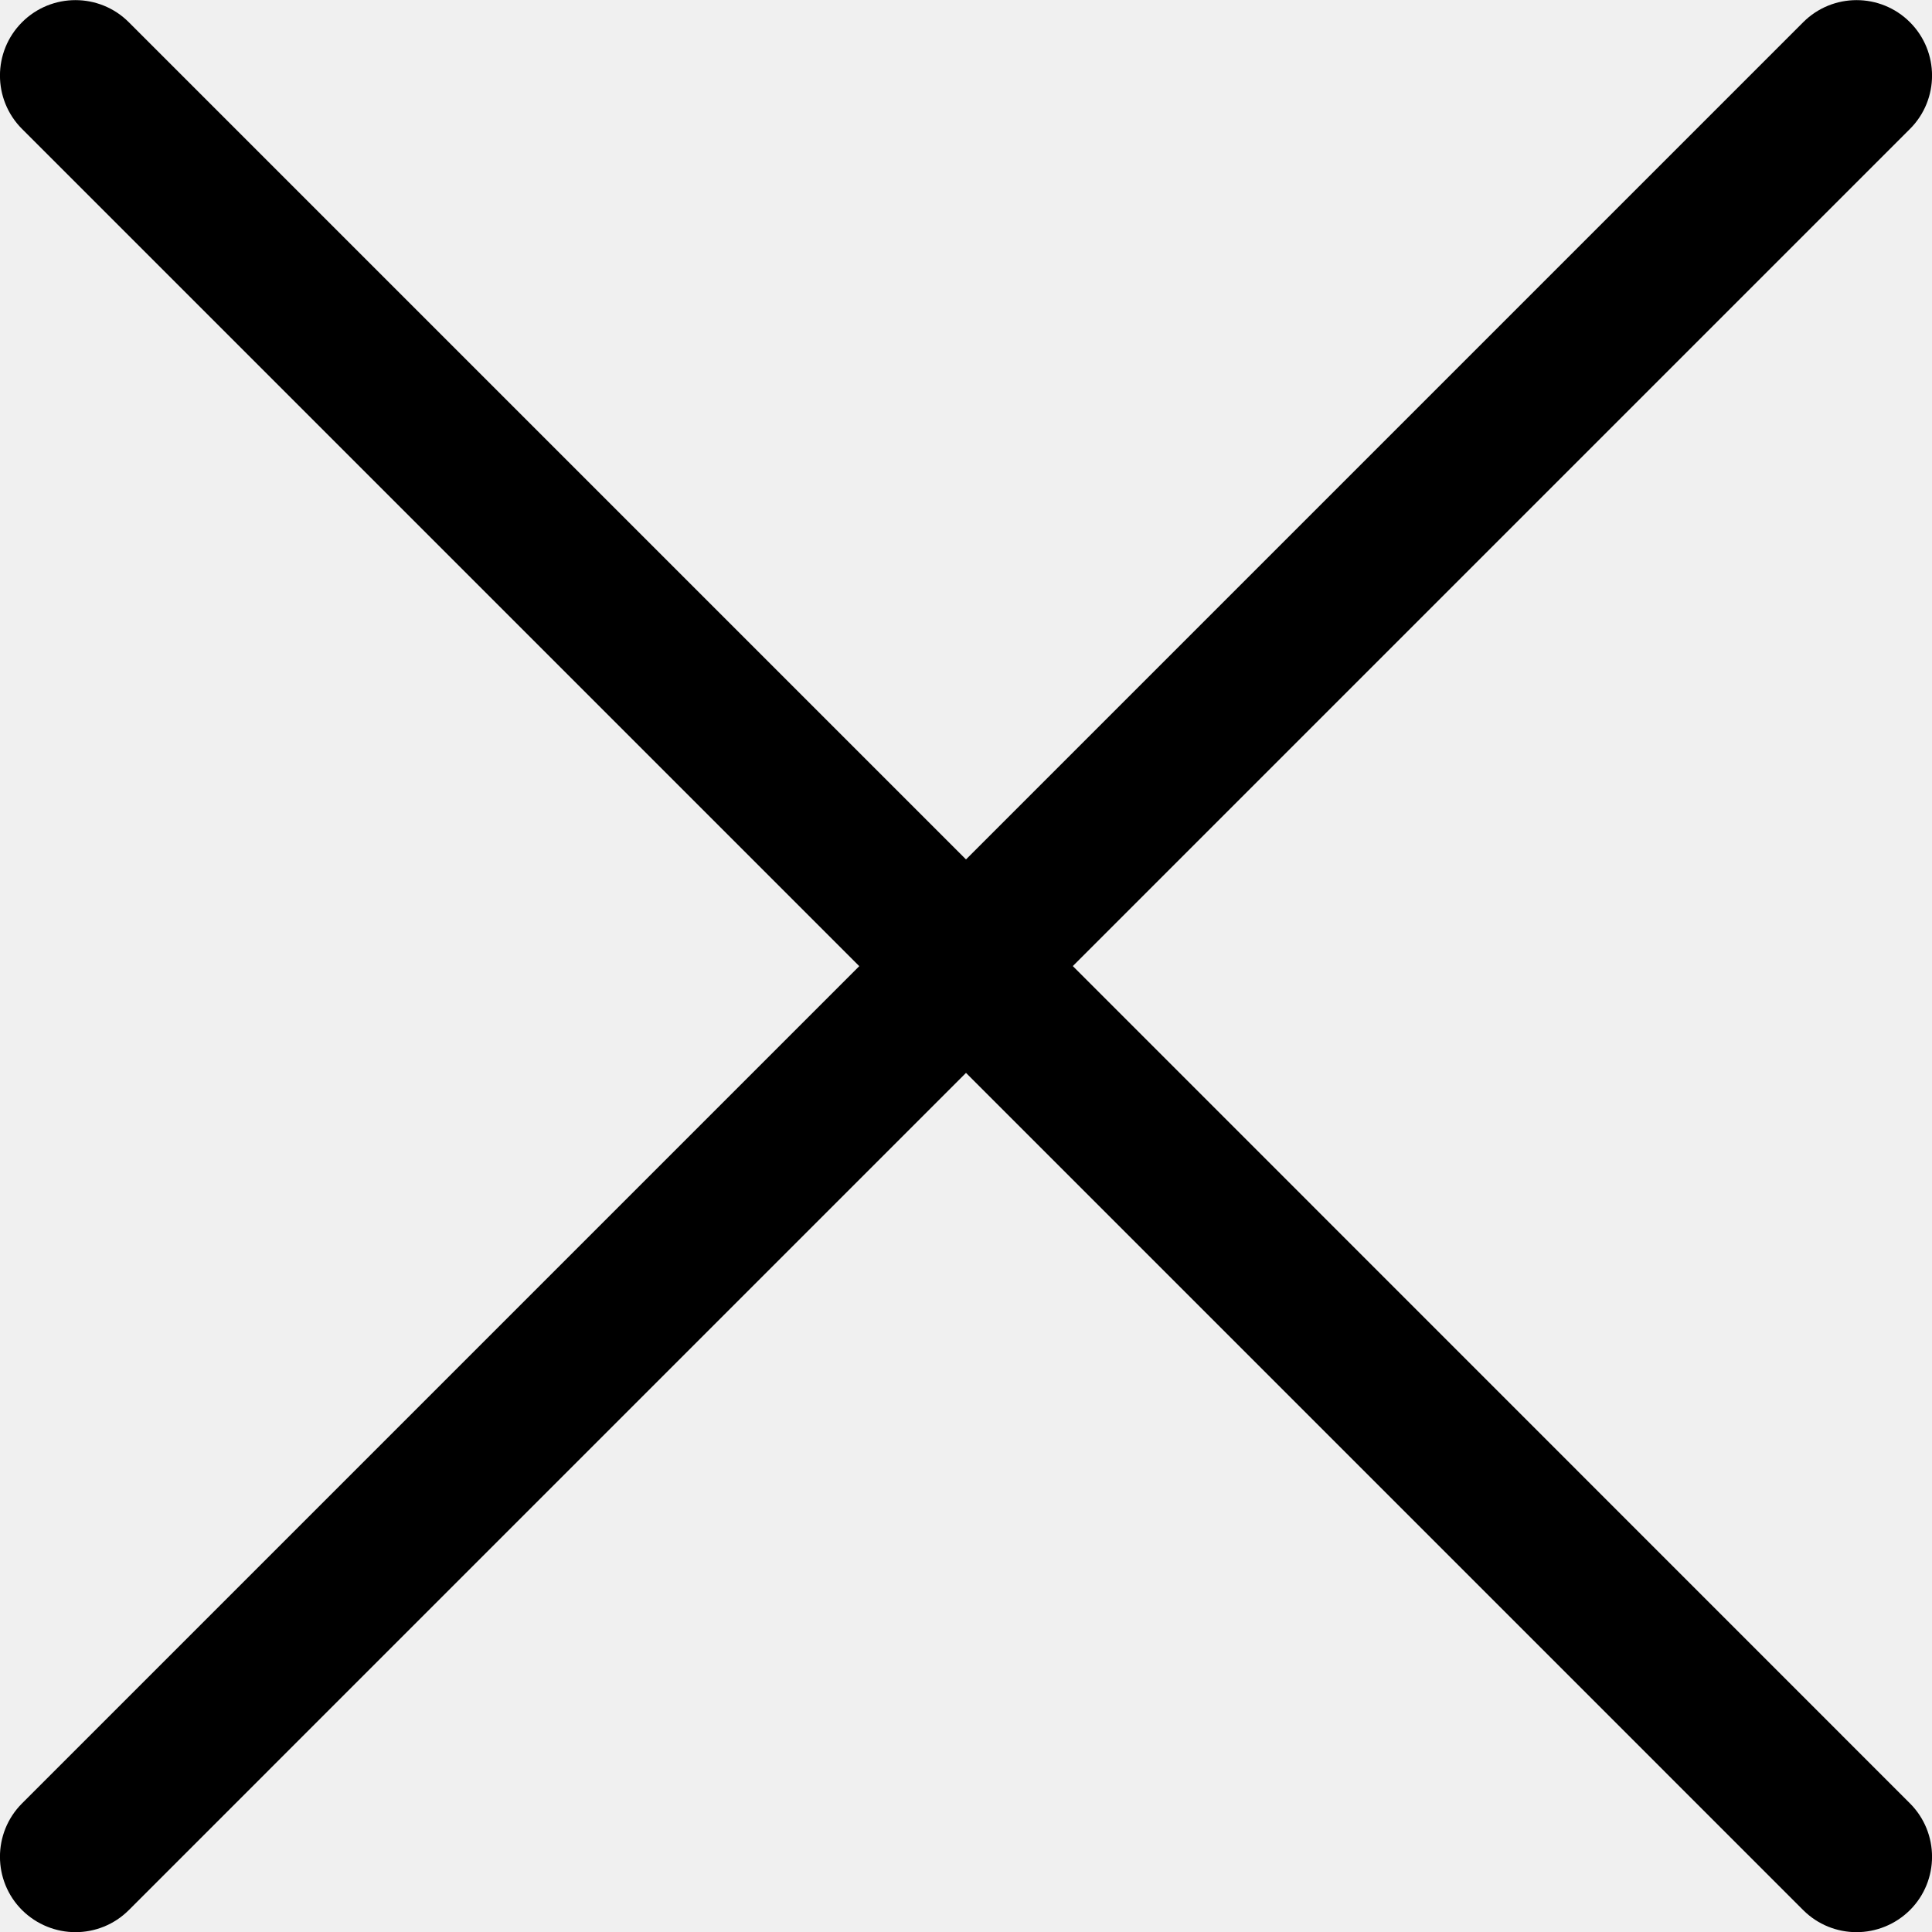
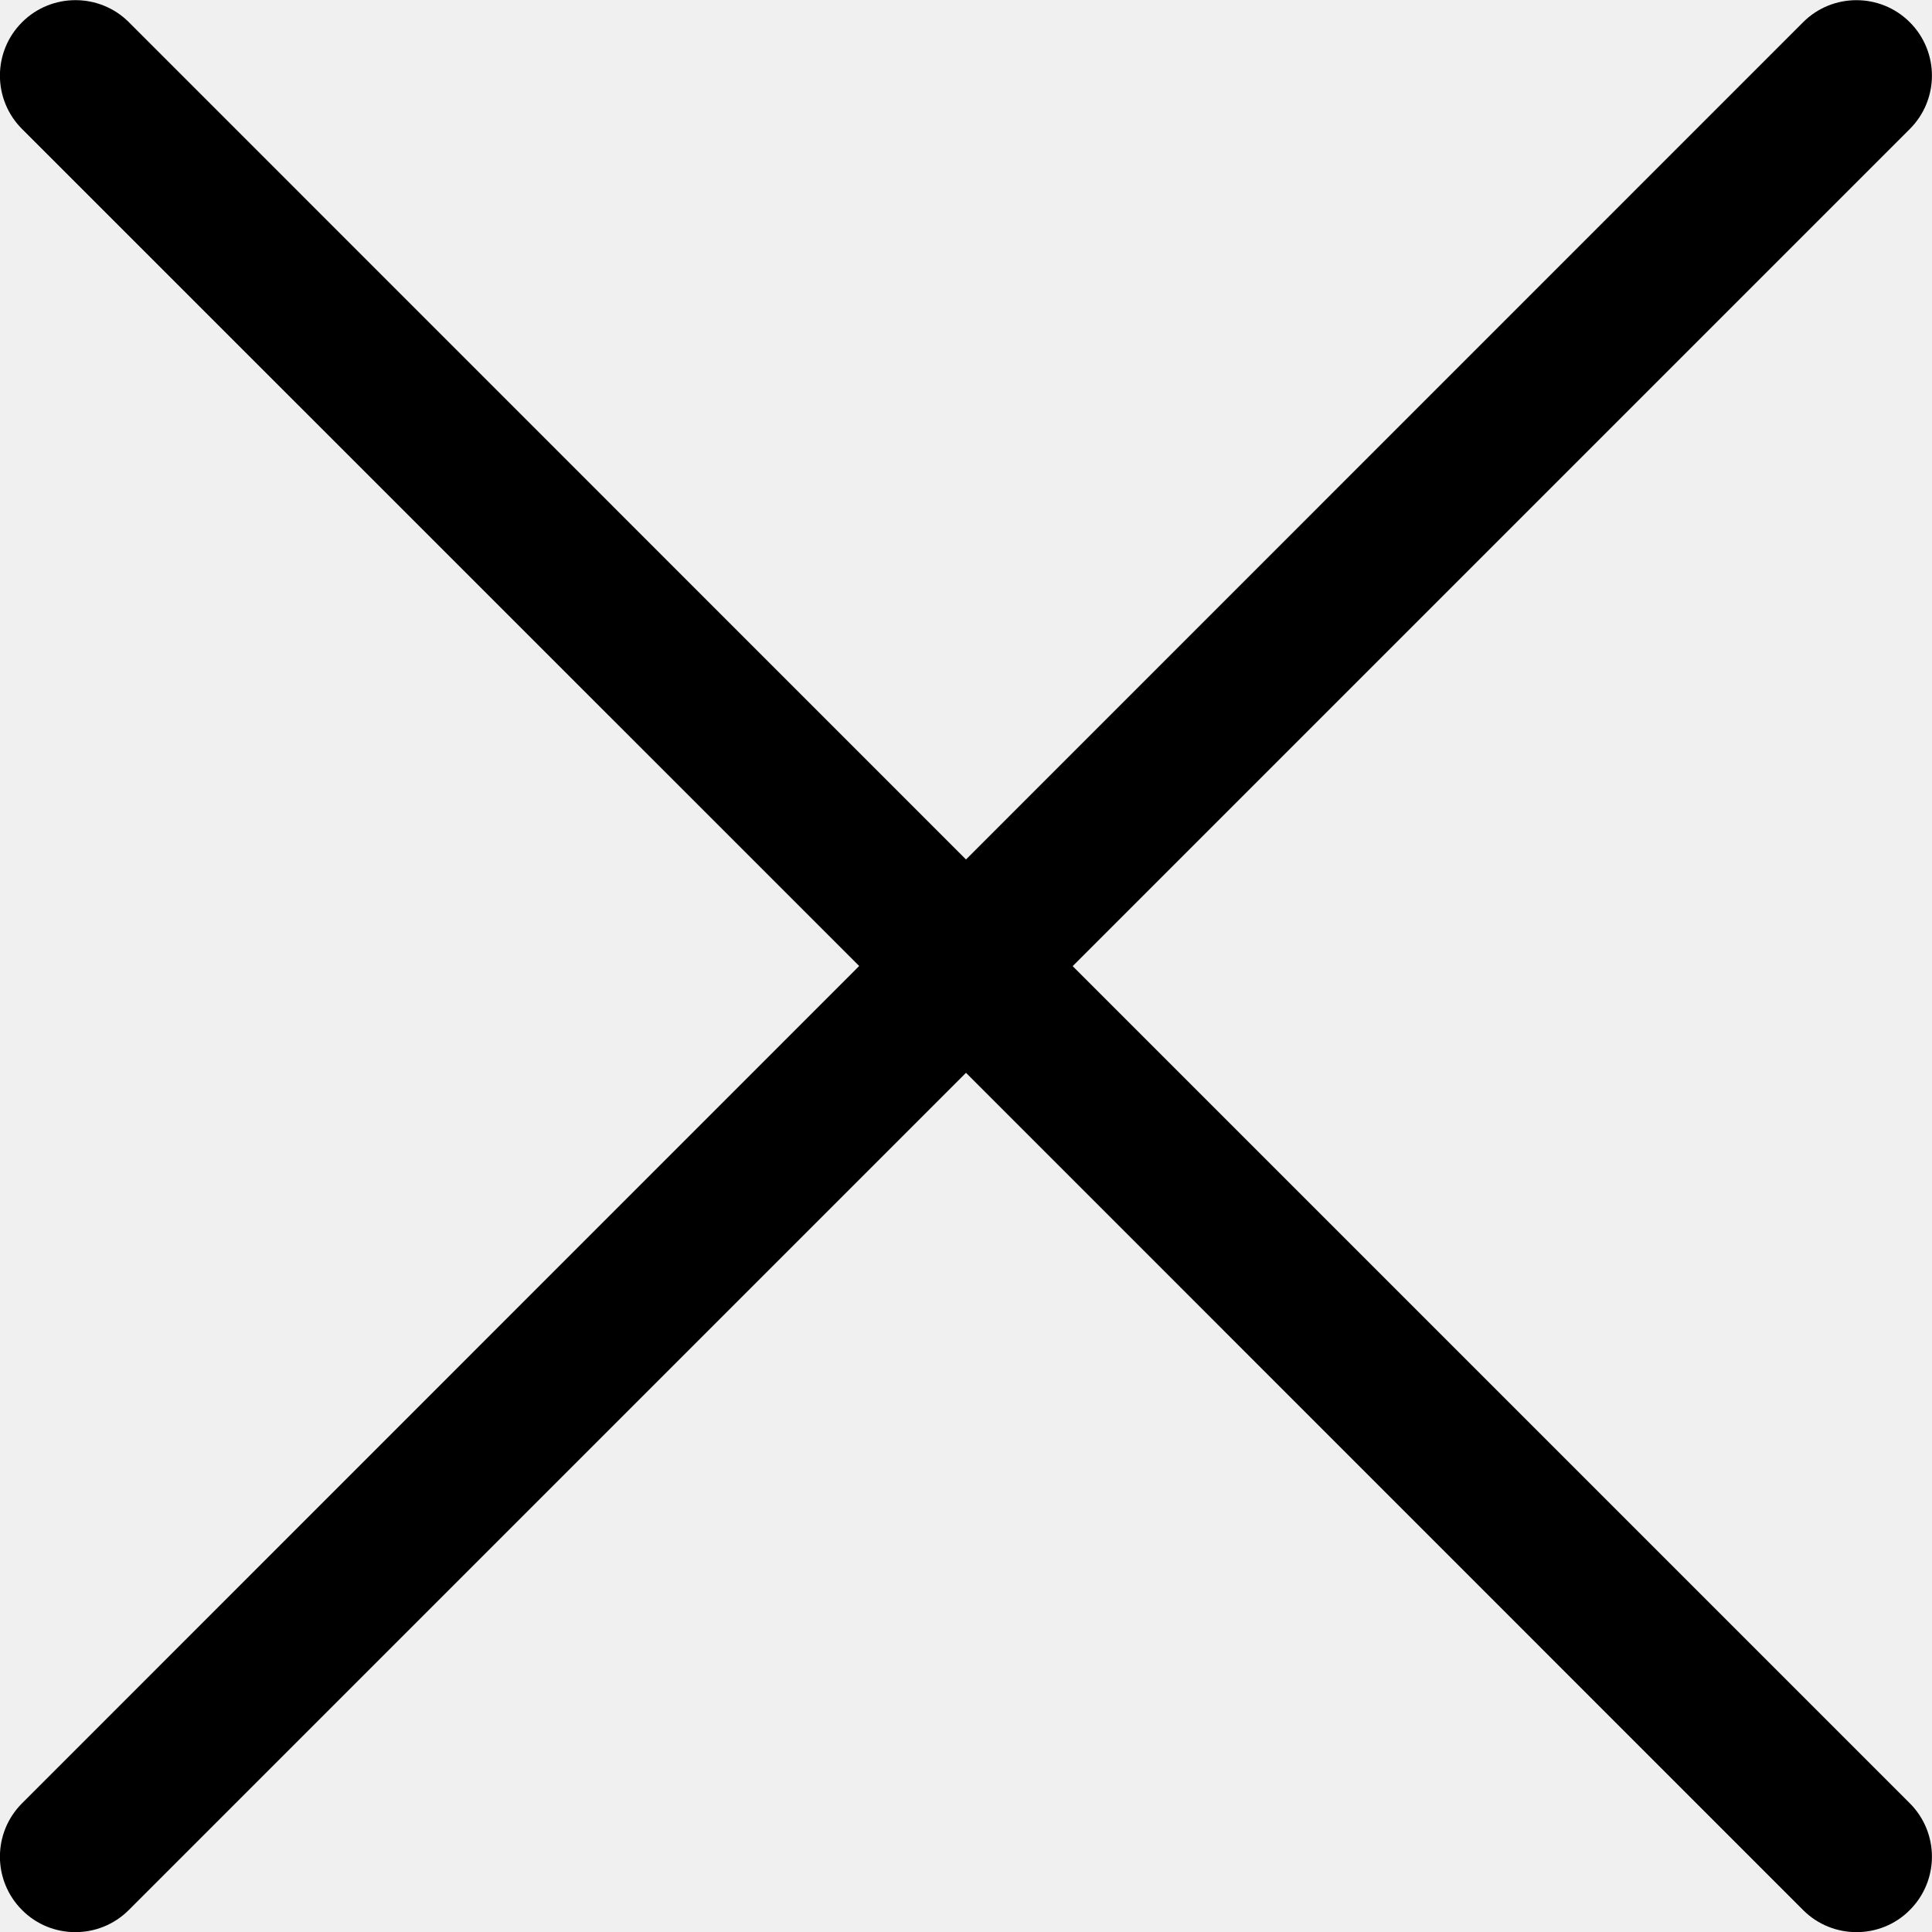
- <svg xmlns="http://www.w3.org/2000/svg" width="12" height="12" fill="none" viewBox="0 0 12 12">
+ <svg xmlns="http://www.w3.org/2000/svg" width="14" height="14" fill="none" viewBox="0 0 14 14">
  <g clip-path="url(#prefix__clip0)">
-     <path fill="#000" d="M6.663 6.001l5.2-5.2c.183-.183.183-.48 0-.663-.183-.183-.48-.183-.663 0L6 5.338.8.138C.617-.045.32-.045.137.138c-.183.183-.183.48 0 .663l5.2 5.2-5.2 5.2c-.183.183-.183.48 0 .663.092.091.212.137.332.137.12 0 .24-.046.331-.137l5.2-5.2 5.2 5.2c.091.091.211.137.331.137.12 0 .24-.046.332-.137.183-.183.183-.48 0-.663L6.663 6z" />
+     <path fill="#000" d="M7.773 7.001L13.839.935c.214-.214.214-.56 0-.774-.213-.213-.56-.213-.773 0L7 6.228.933.16C.72-.052.373-.052.16.161c-.214.214-.214.56 0 .774L6.226 7 .16 13.067c-.214.214-.214.56 0 .774.106.107.246.16.386.16s.28-.053.387-.16L7 7.774l6.066 6.067c.107.107.247.16.387.16s.28-.053.386-.16c.214-.214.214-.56 0-.774L7.773 7.001z" />
  </g>
  <defs>
    <clipPath id="prefix__clip0">
-       <path fill="#fff" d="M0 0H12V12H0z" />
+       <path fill="#fff" d="M0 0H14V14H0z" />
    </clipPath>
  </defs>
</svg>
